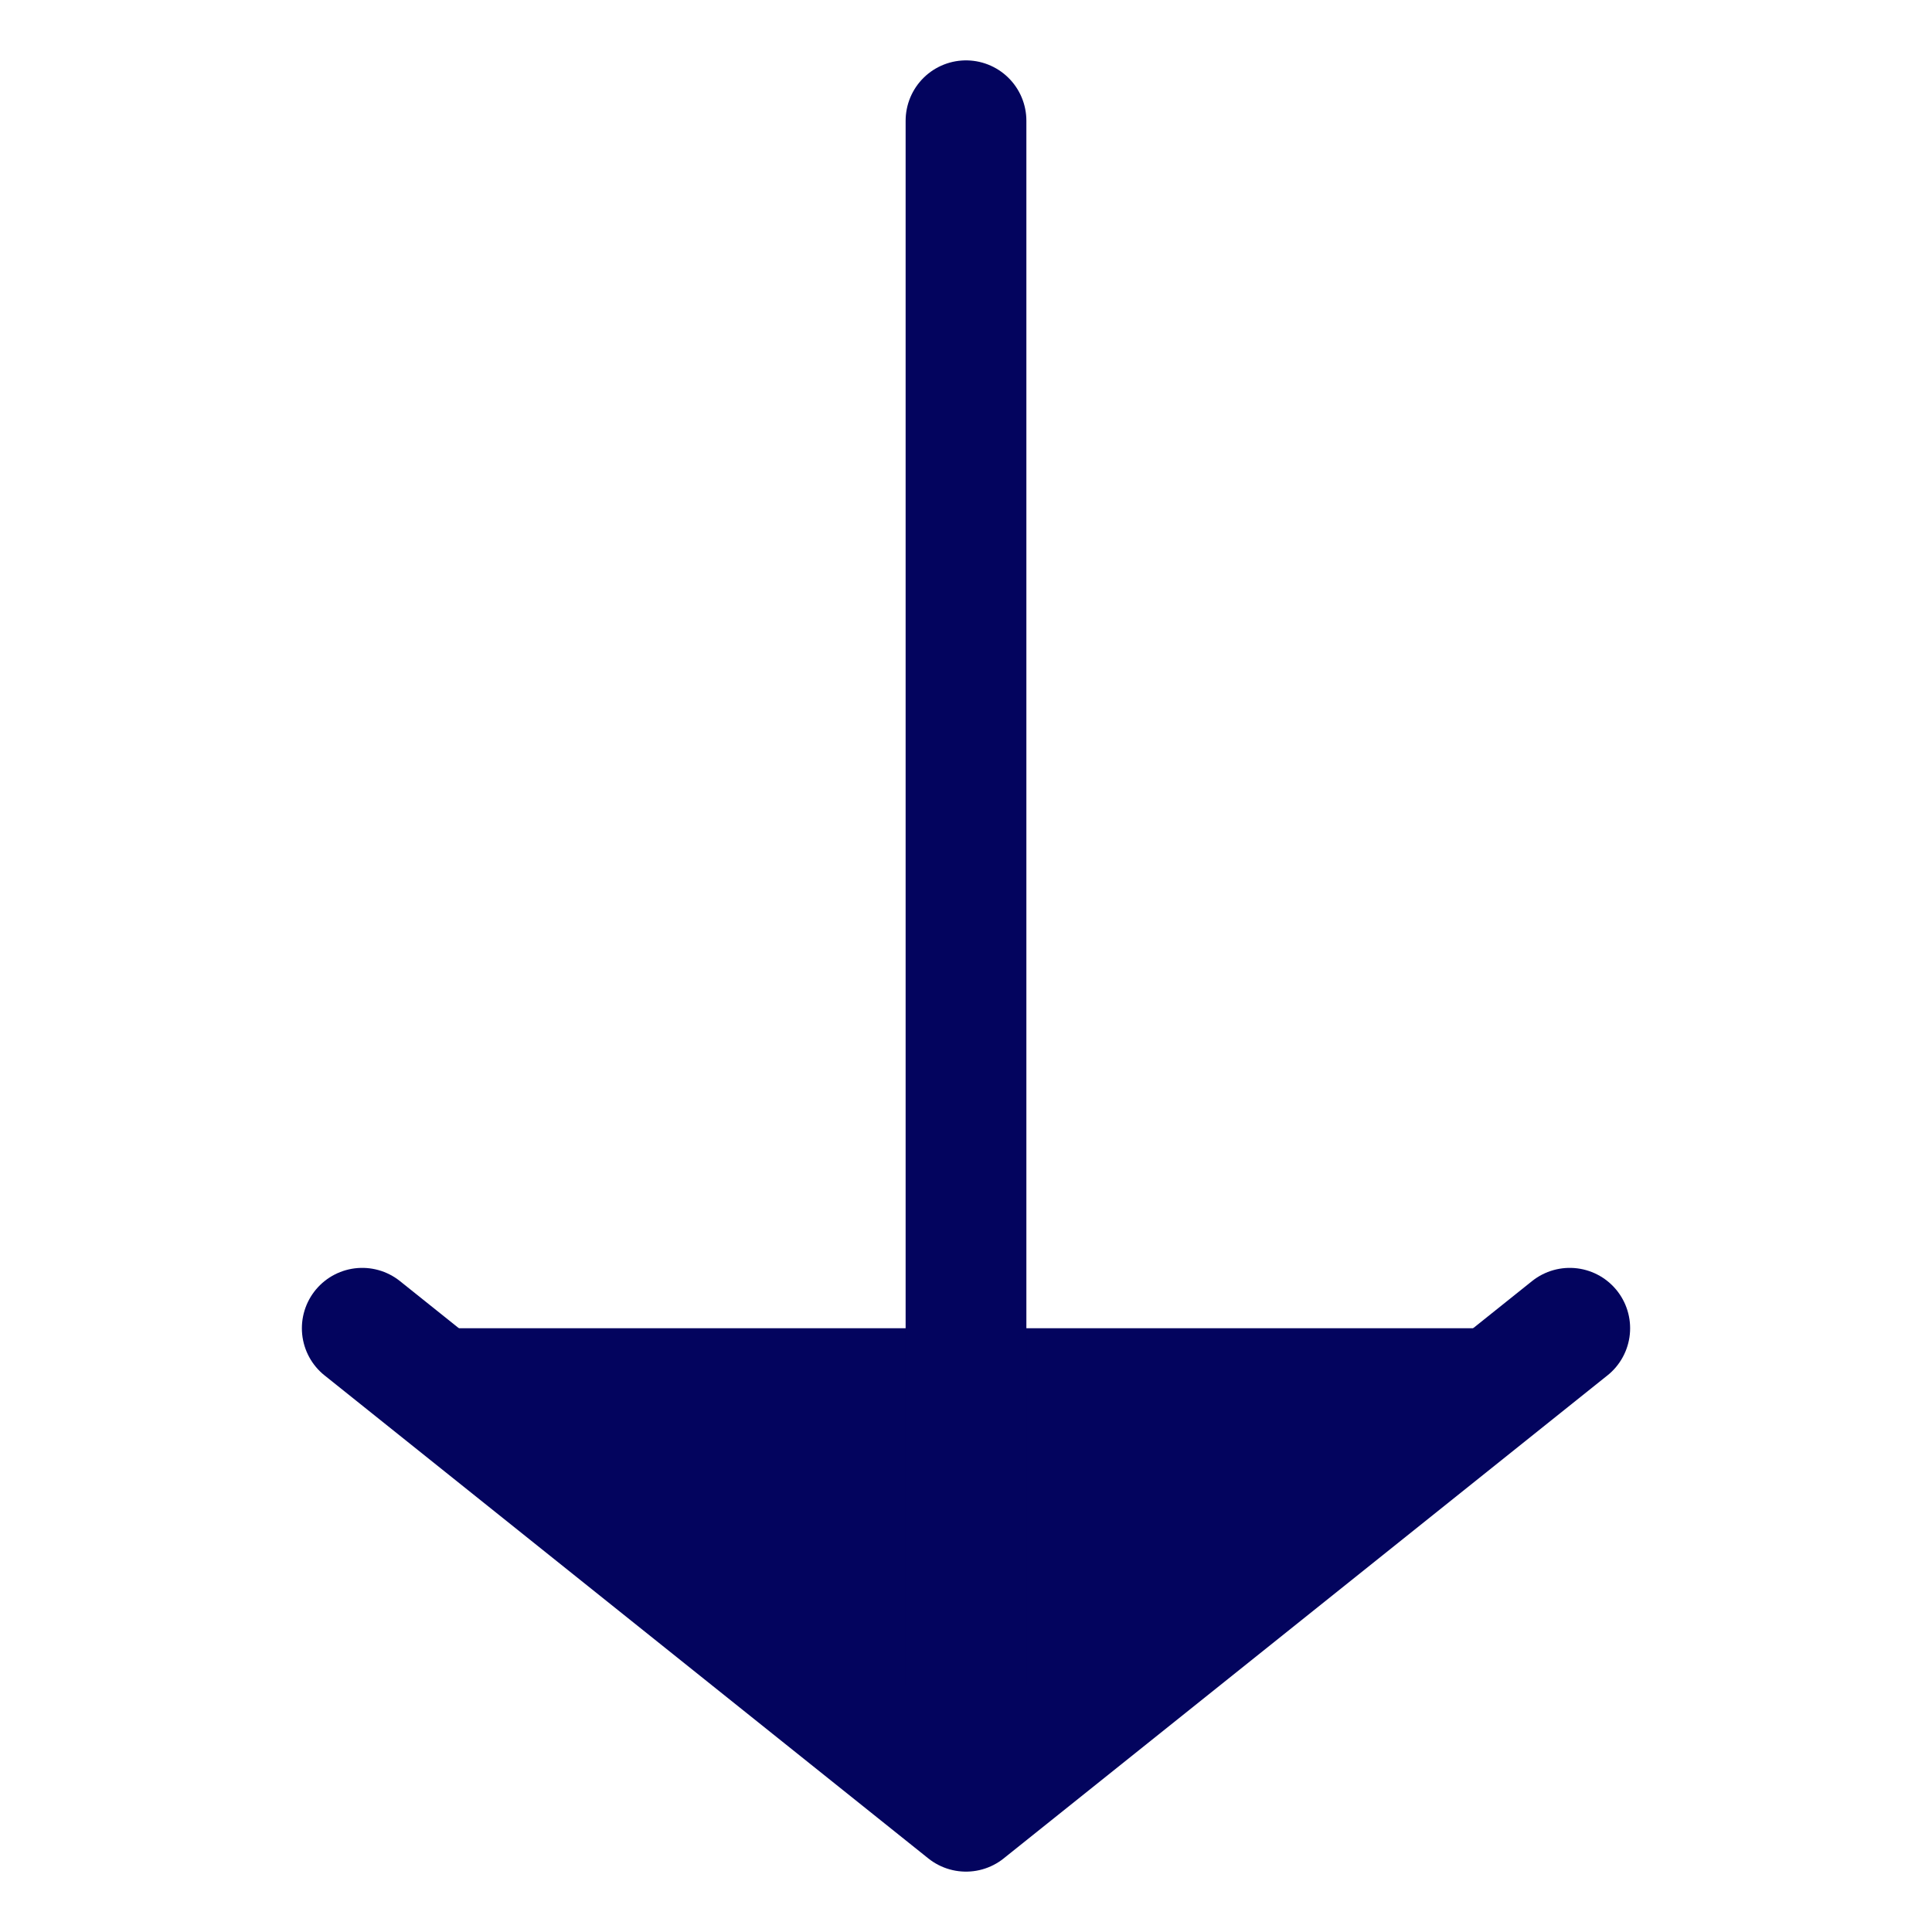
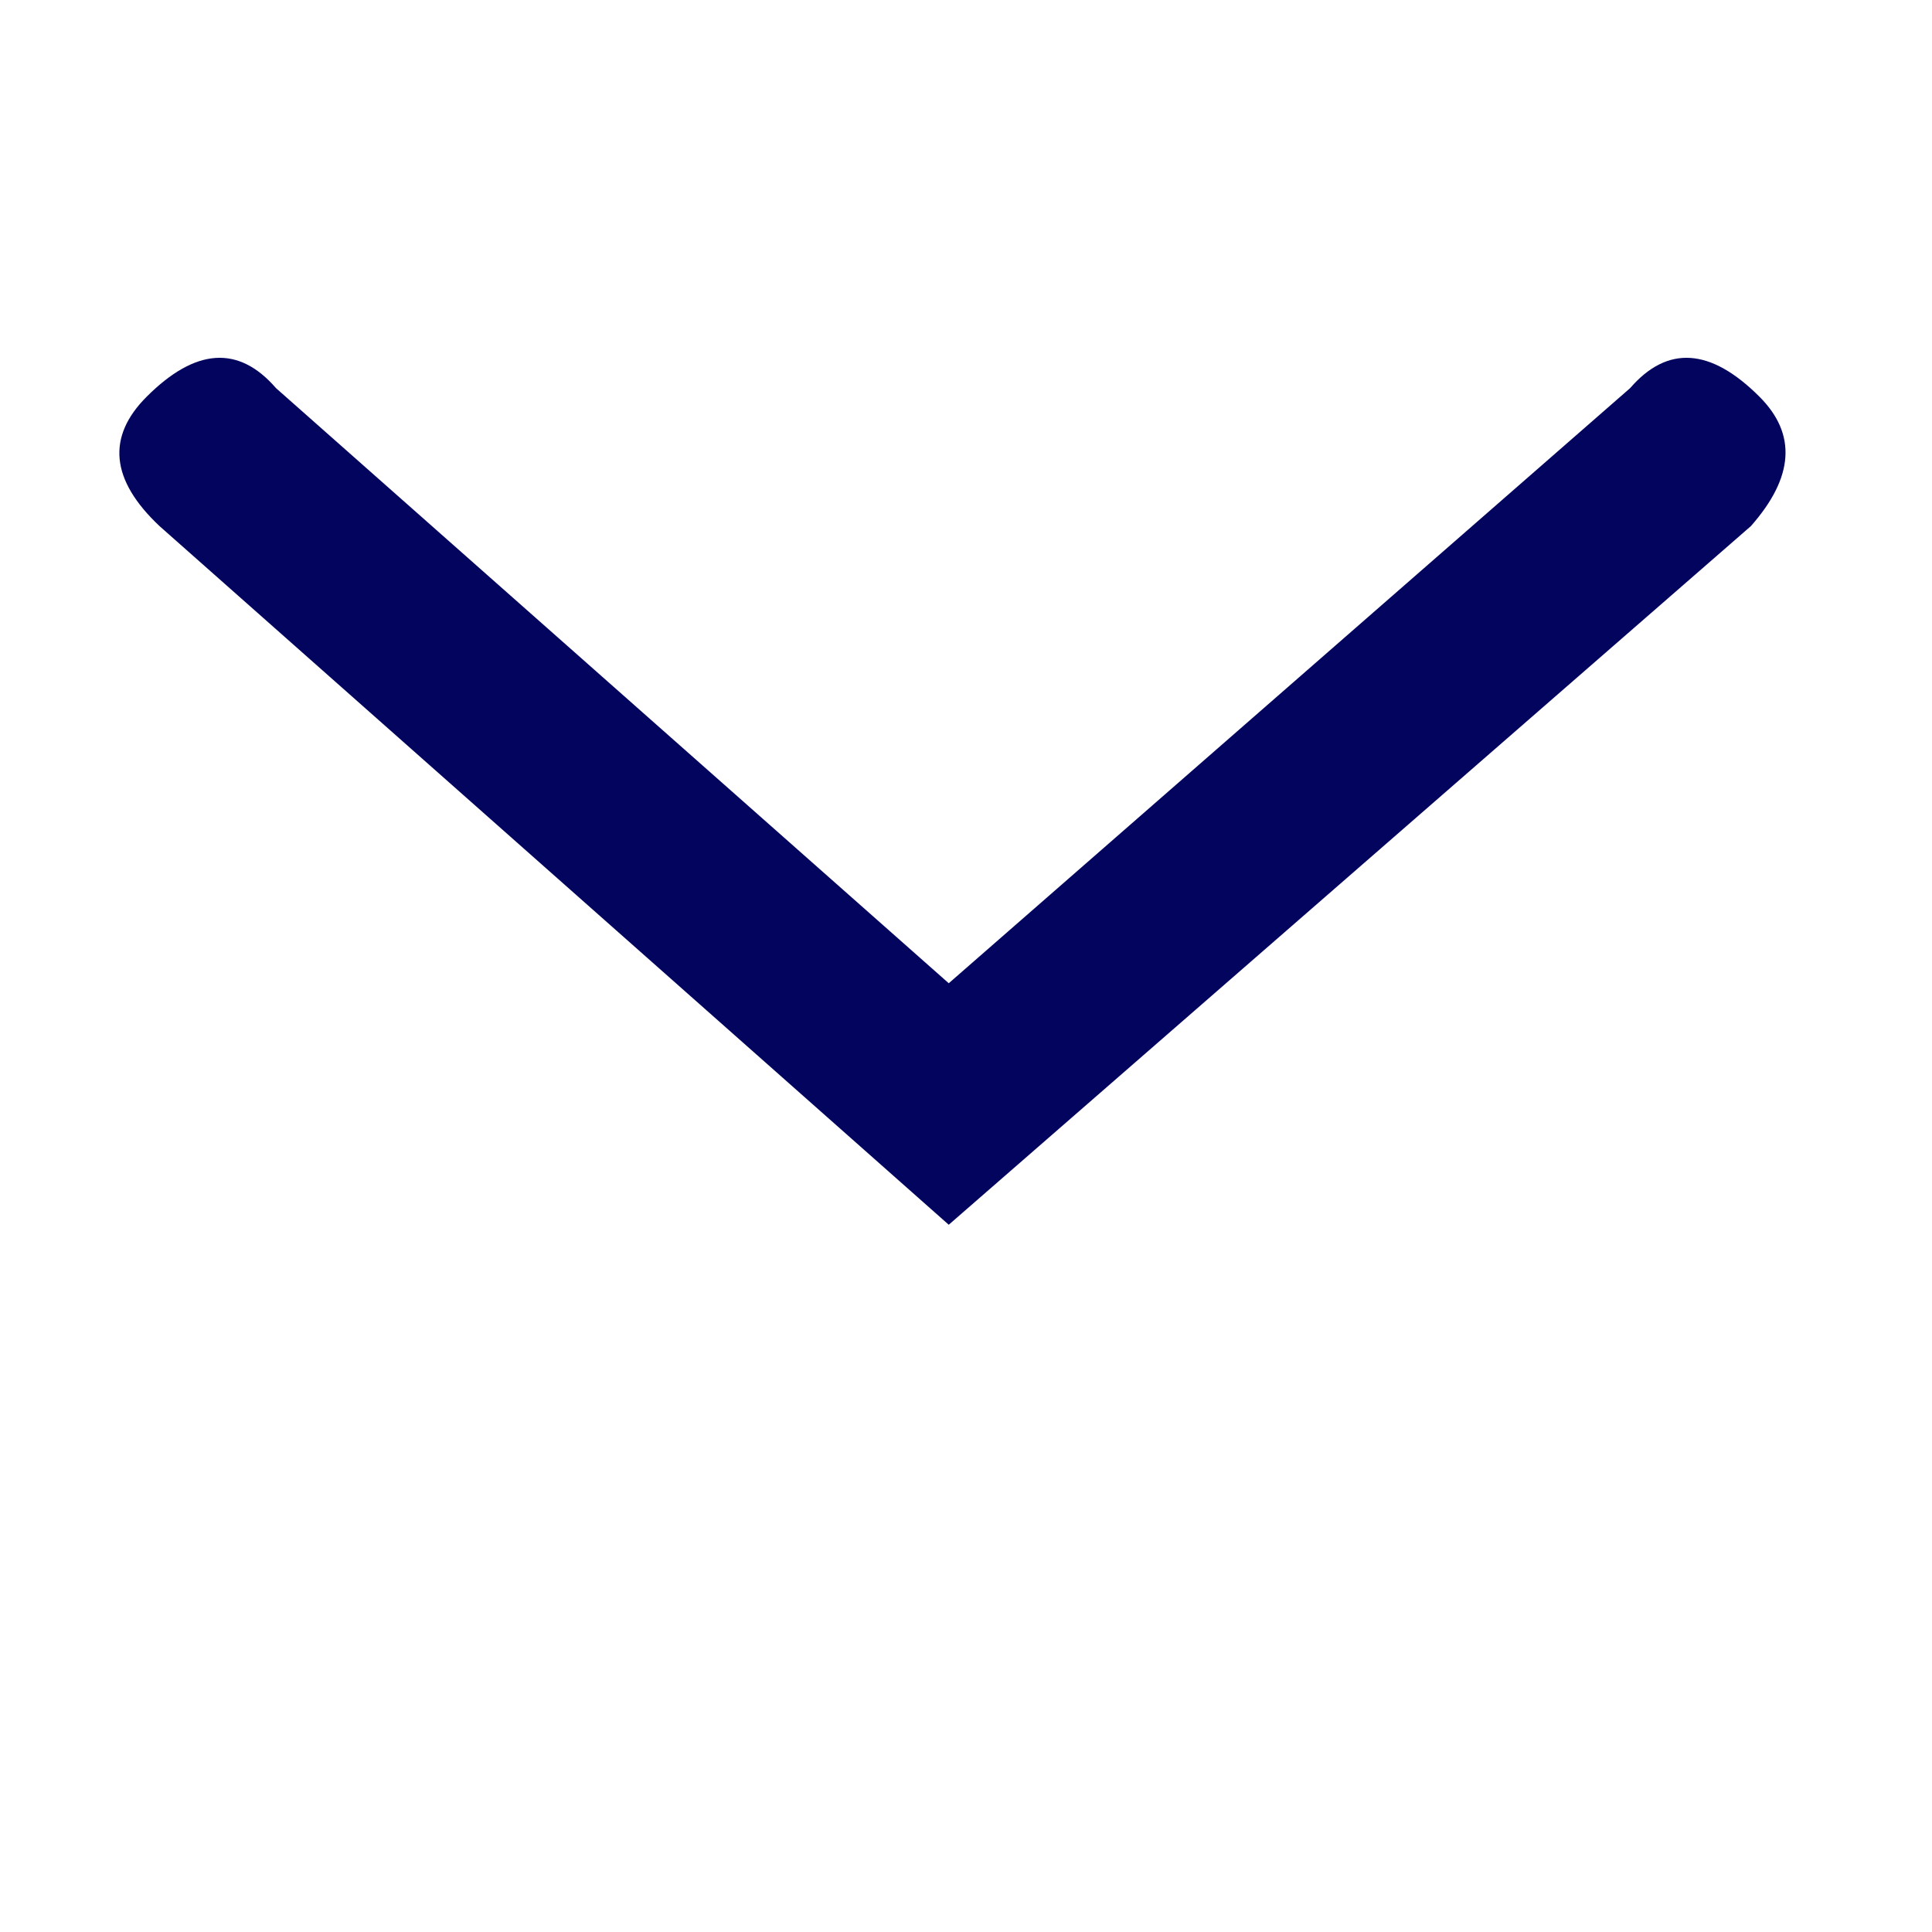
- <svg xmlns="http://www.w3.org/2000/svg" width="200" height="200" viewBox="0 0 32 32">
-   <path fill="#03045E" stroke="#03045E" stroke-linecap="round" stroke-linejoin="round" stroke-width="2" d="m6 22l10 8l10-8m-10 8V2" />
+ <svg xmlns="http://www.w3.org/2000/svg" width="200" height="200" viewBox="0 0 392 448">
+   <path fill="#03045E" d="m192 284l186-162q15-17 2-30q-17-17-30-2L192 228L36 90Q23 75 6 92q-14 14 3 30z" />
</svg>
